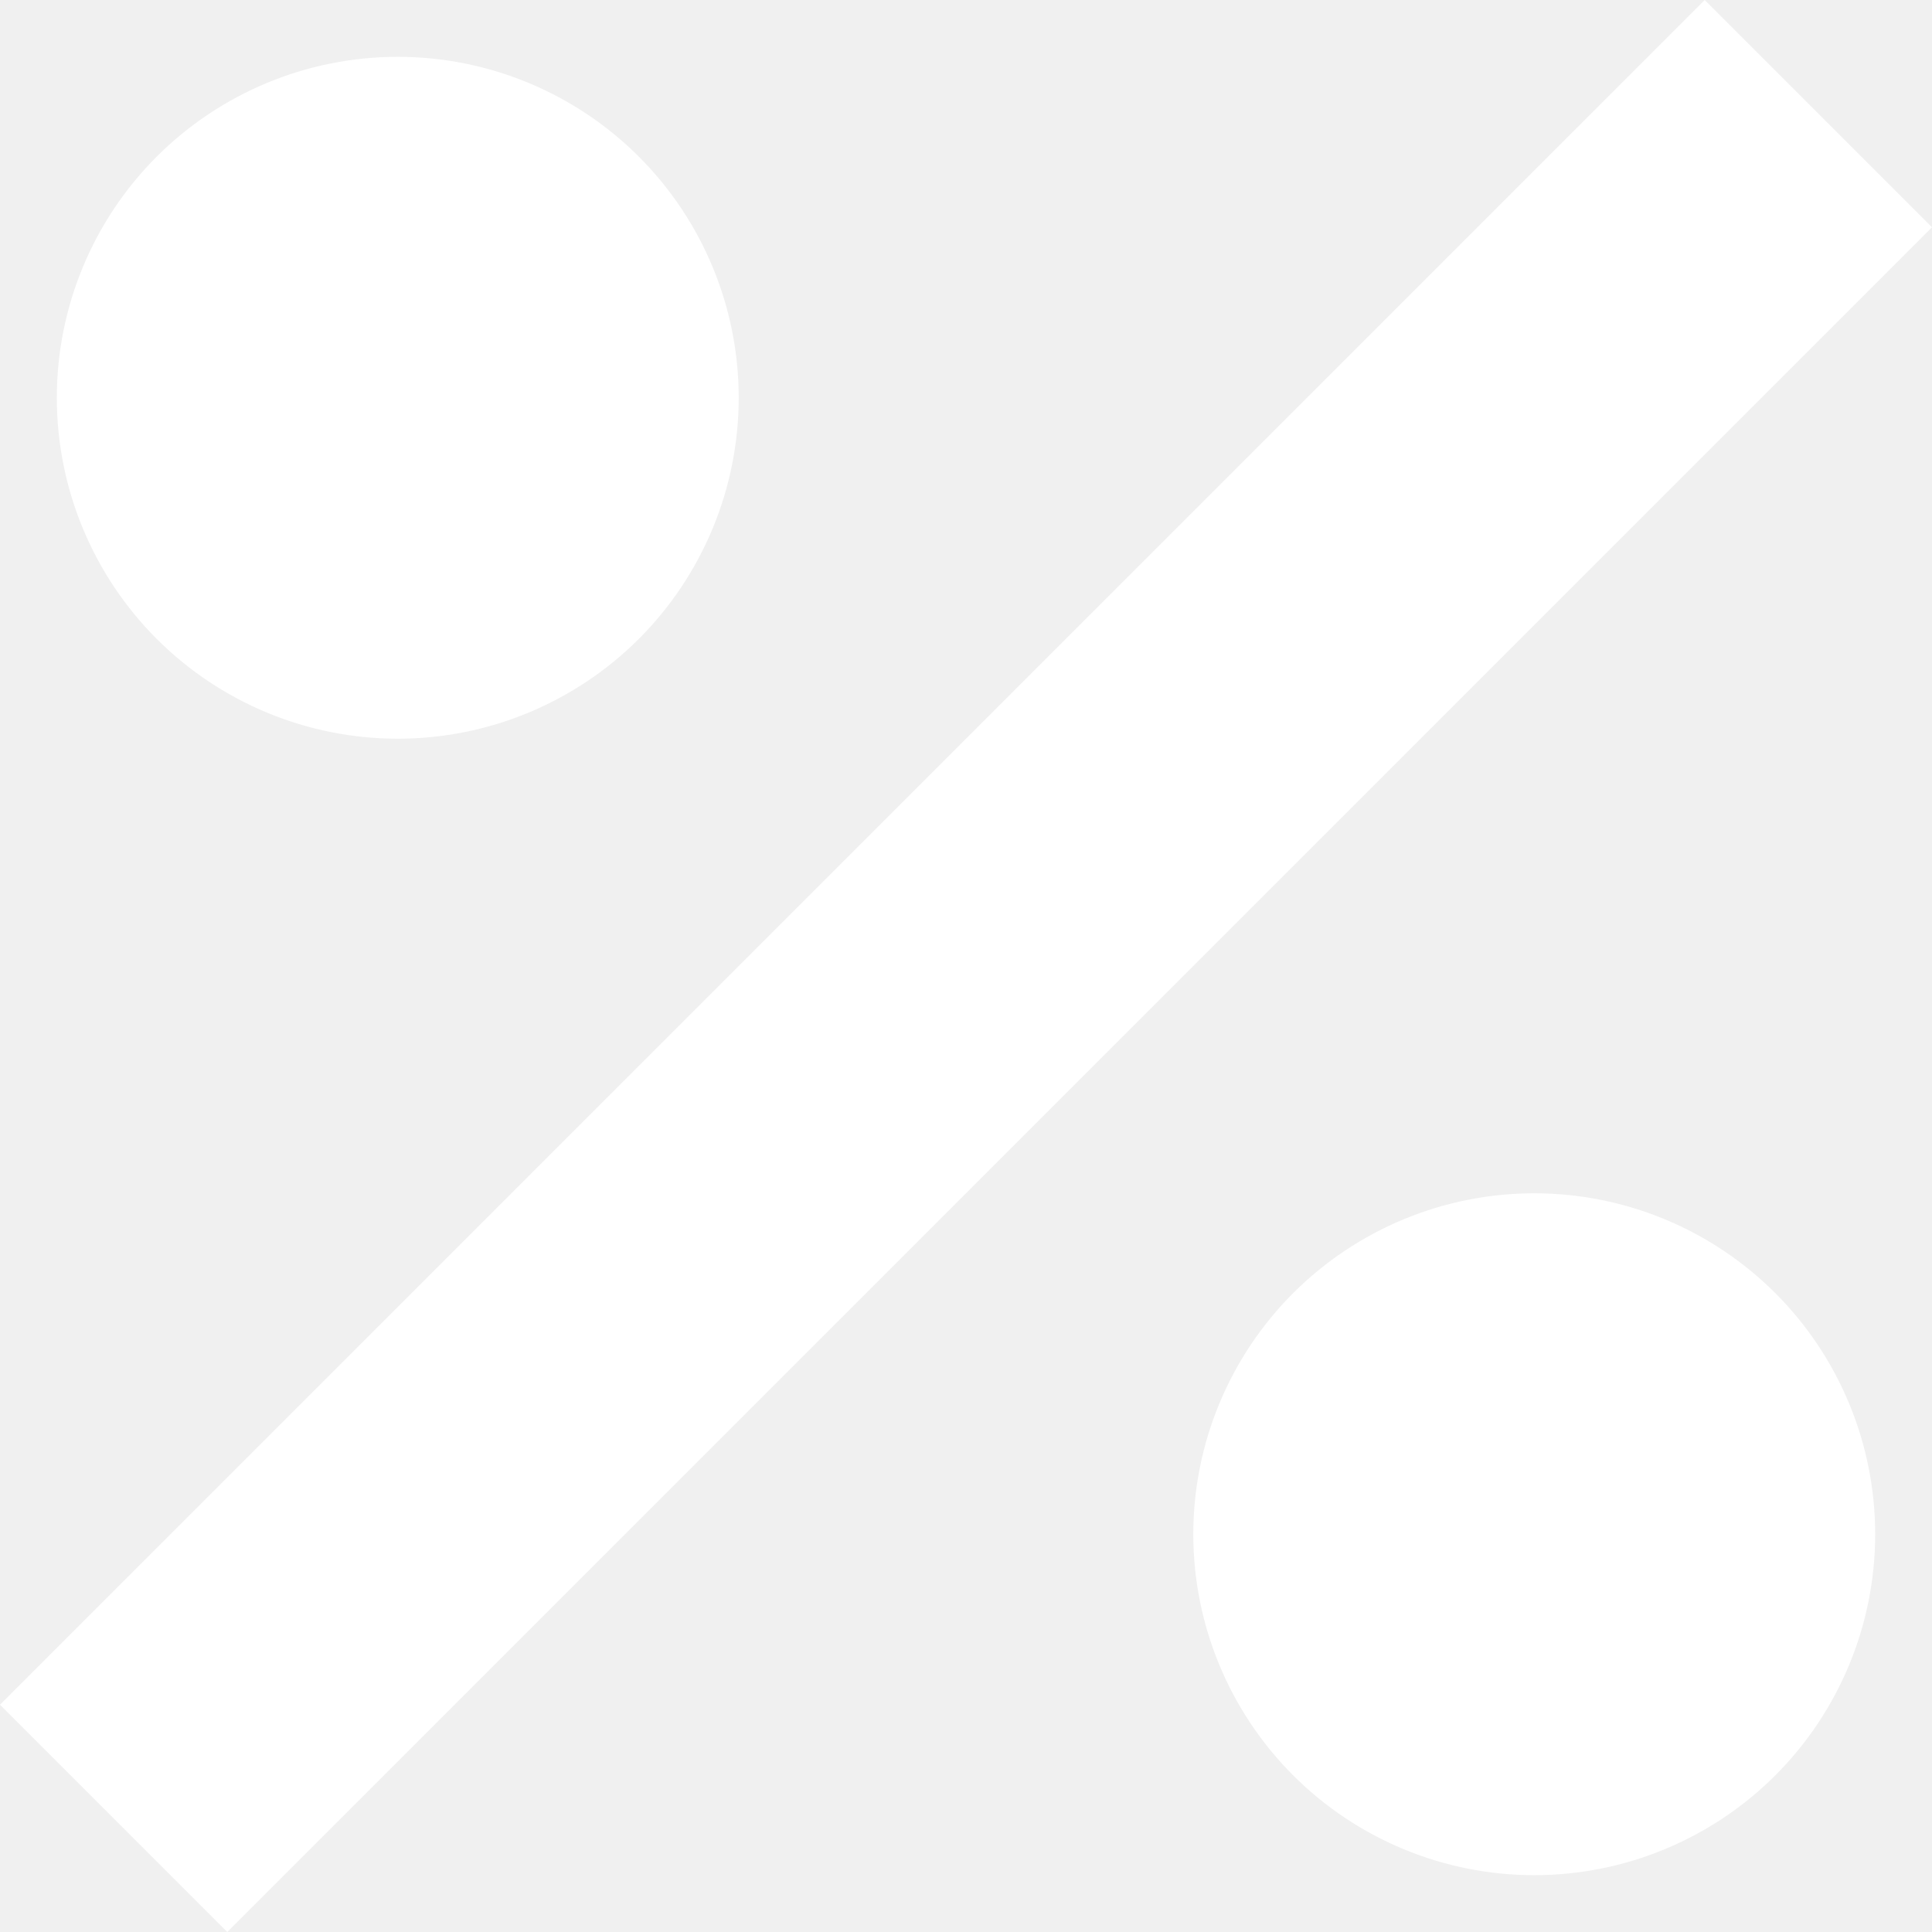
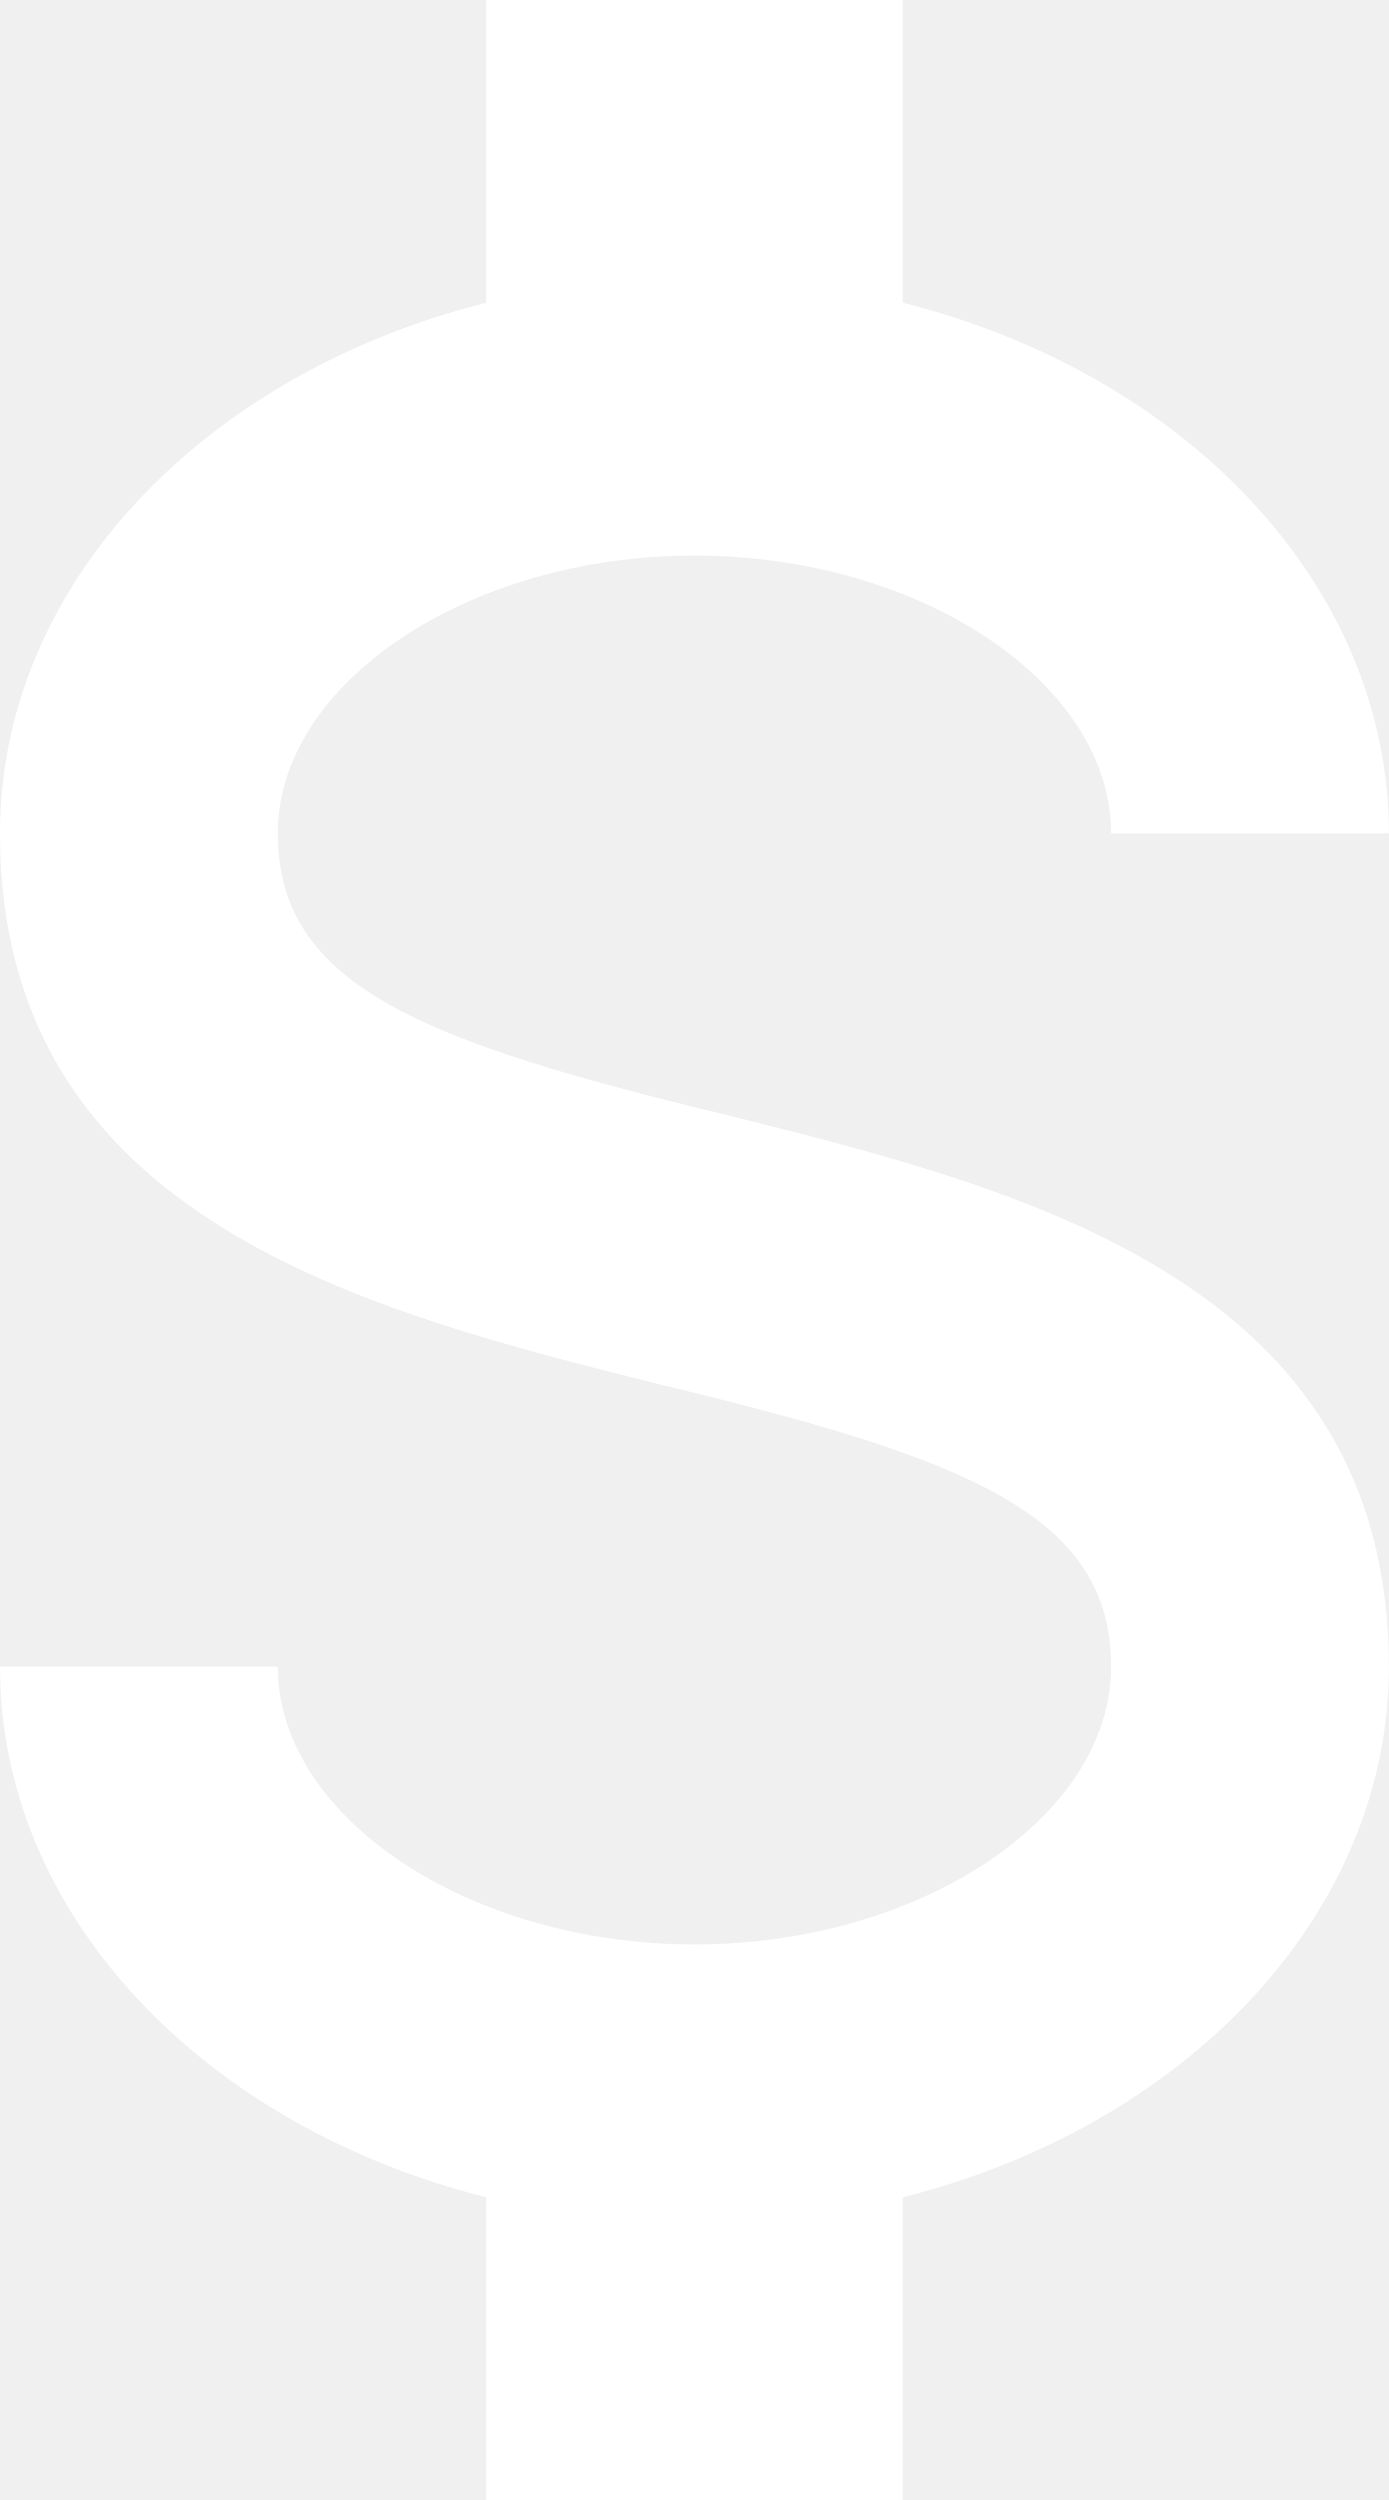
- <svg xmlns="http://www.w3.org/2000/svg" width="34" height="34" viewBox="0 0 34 34" fill="none">
-   <path d="M30 0L0 30L4 34L34 4L30 0ZM7 1C5.409 1 3.883 1.632 2.757 2.757C1.632 3.883 1 5.409 1 7C1 8.591 1.632 10.117 2.757 11.243C3.883 12.368 5.409 13 7 13C8.591 13 10.117 12.368 11.243 11.243C12.368 10.117 13 8.591 13 7C13 5.409 12.368 3.883 11.243 2.757C10.117 1.632 8.591 1 7 1ZM27 21C25.409 21 23.883 21.632 22.757 22.757C21.632 23.883 21 25.409 21 27C21 28.591 21.632 30.117 22.757 31.243C23.883 32.368 25.409 33 27 33C28.591 33 30.117 32.368 31.243 31.243C32.368 30.117 33 28.591 33 27C33 25.409 32.368 23.883 31.243 22.757C30.117 21.632 28.591 21 27 21Z" fill="white" />
+ <svg xmlns="http://www.w3.org/2000/svg" width="20" height="36" viewBox="0 0 20 36" fill="none">
+   <path d="M0 24H4C4 26.16 6.74 28 10 28C13.26 28 16 26.16 16 24C16 21.8 13.92 21 9.52 19.94C5.28 18.88 0 17.56 0 12C0 8.42 2.94 5.38 7 4.36V0H13V4.36C17.06 5.38 20 8.42 20 12H16C16 9.84 13.26 8 10 8C6.74 8 4 9.84 4 12C4 14.2 6.08 15 10.48 16.06C14.72 17.12 20 18.44 20 24C20 27.58 17.06 30.62 13 31.64V36H7V31.64C2.94 30.62 0 27.58 0 24Z" fill="white" />
</svg>
